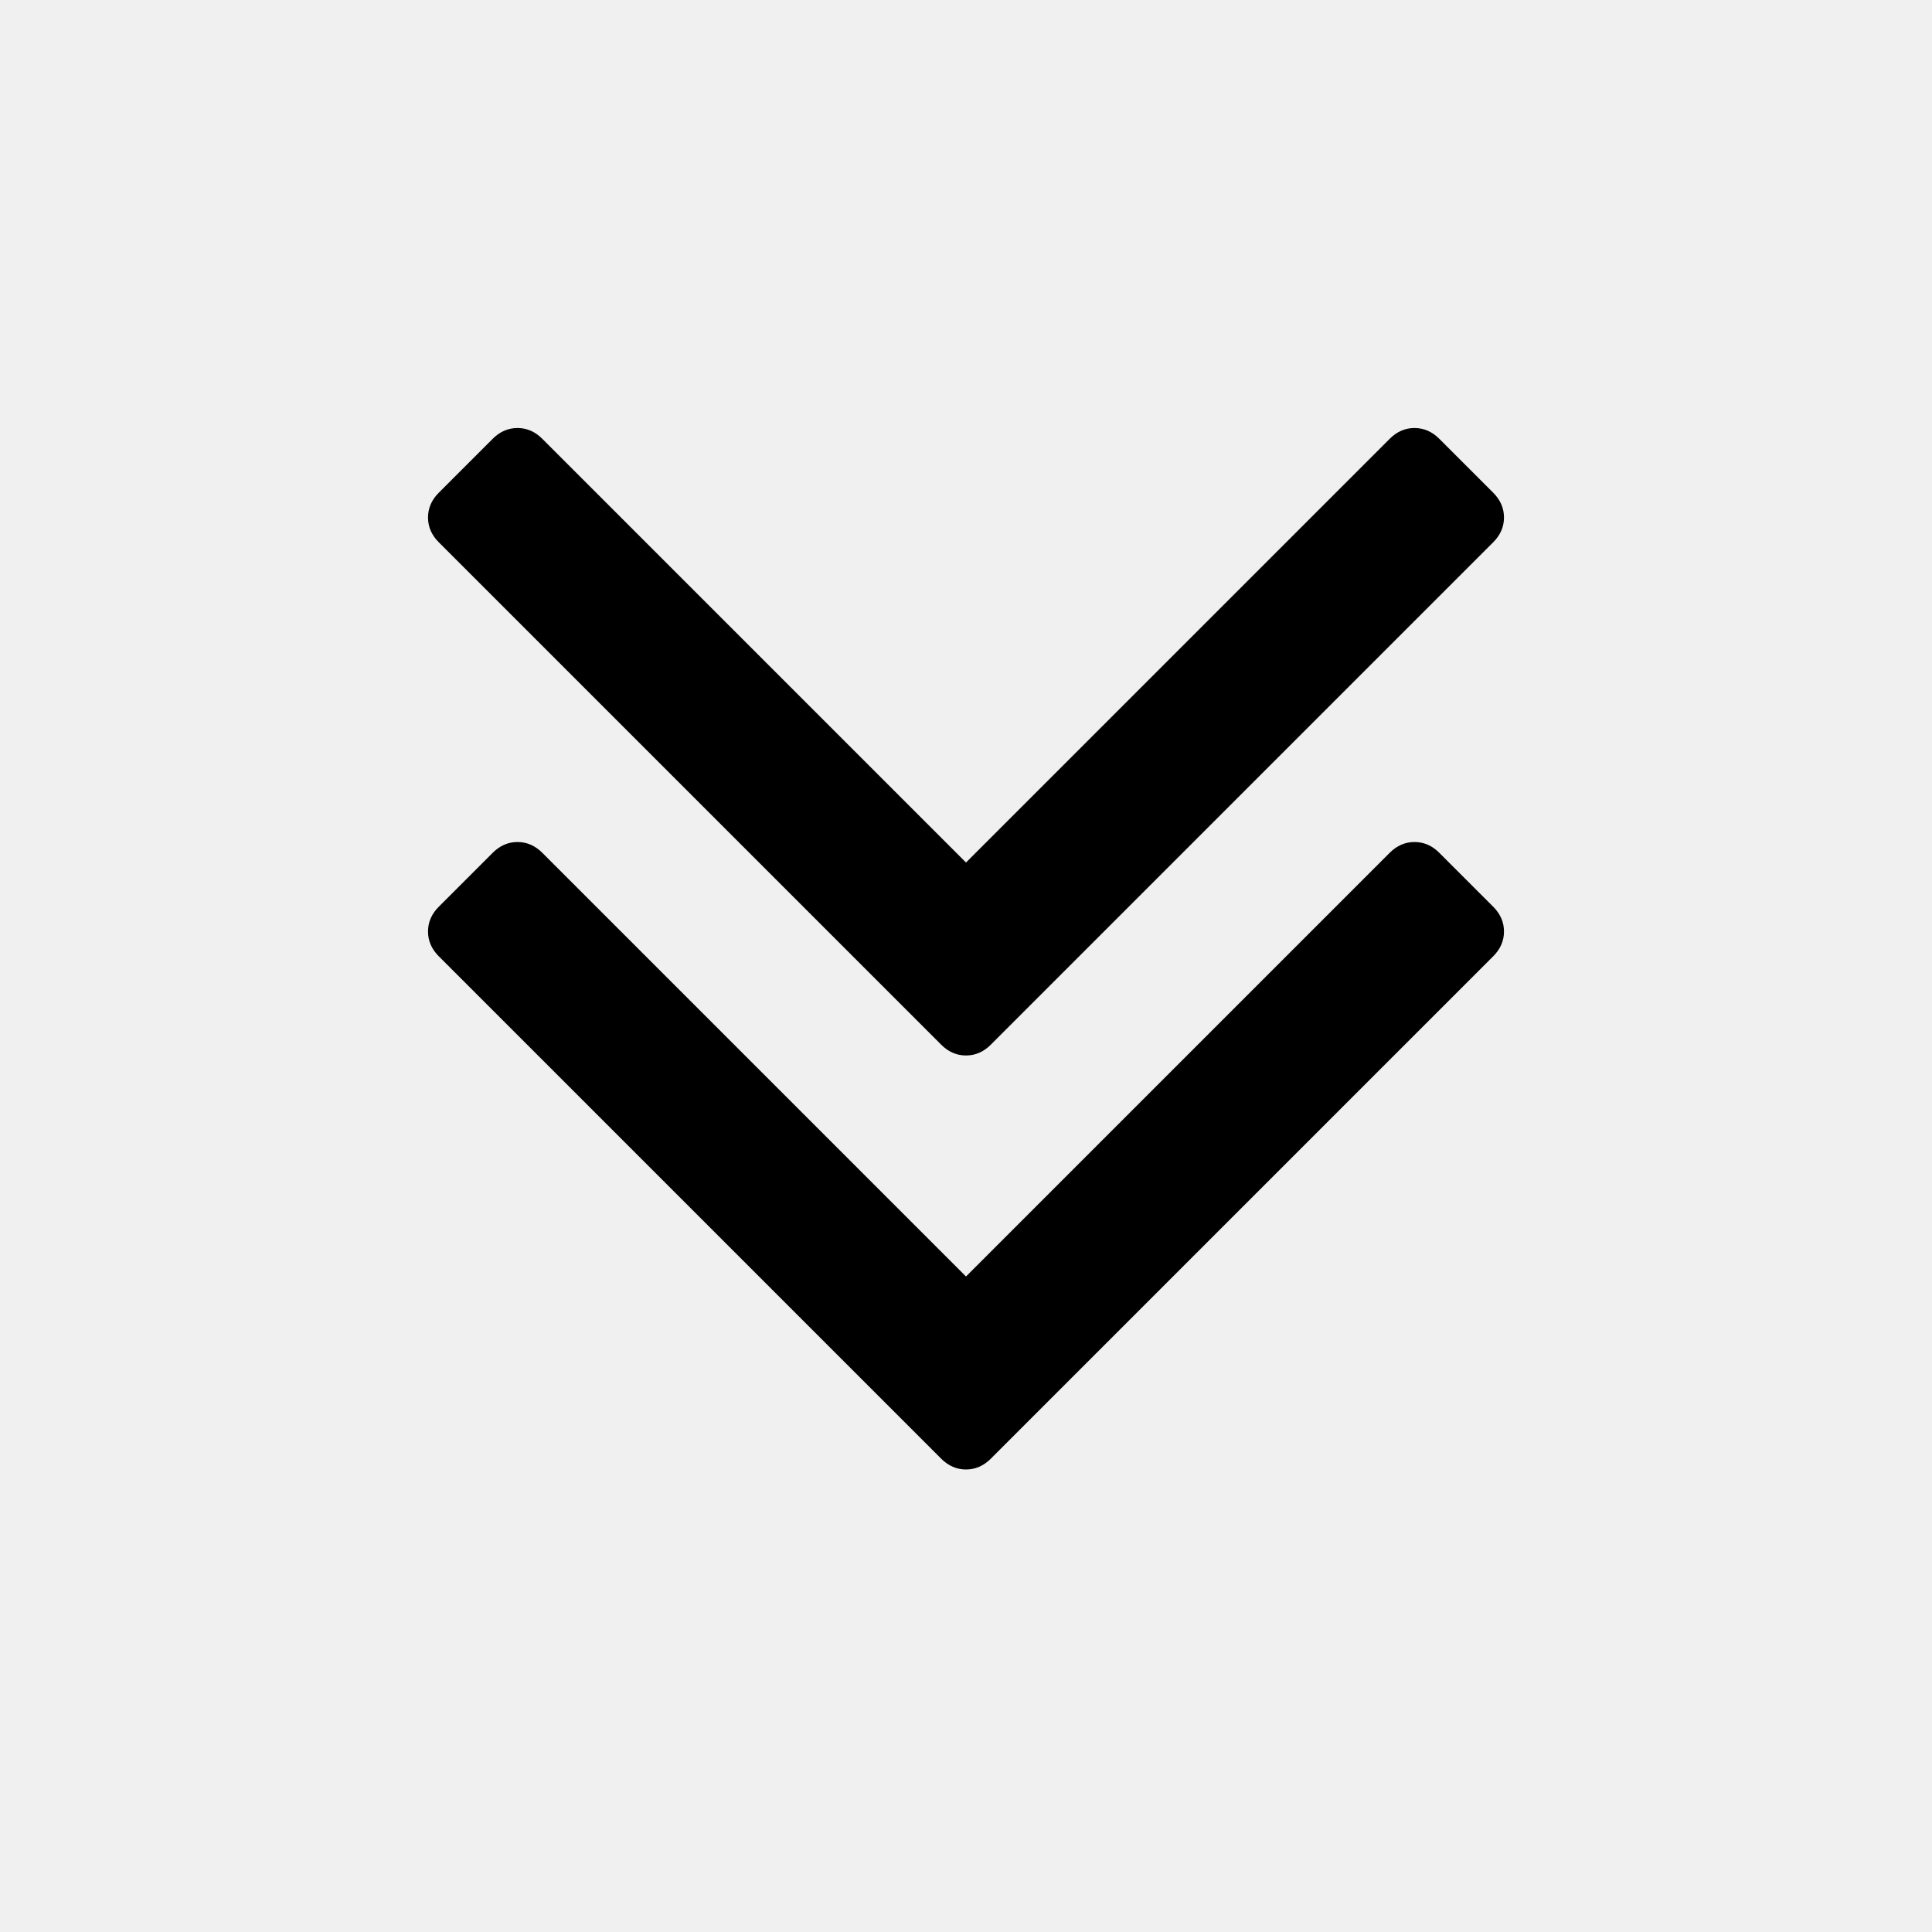
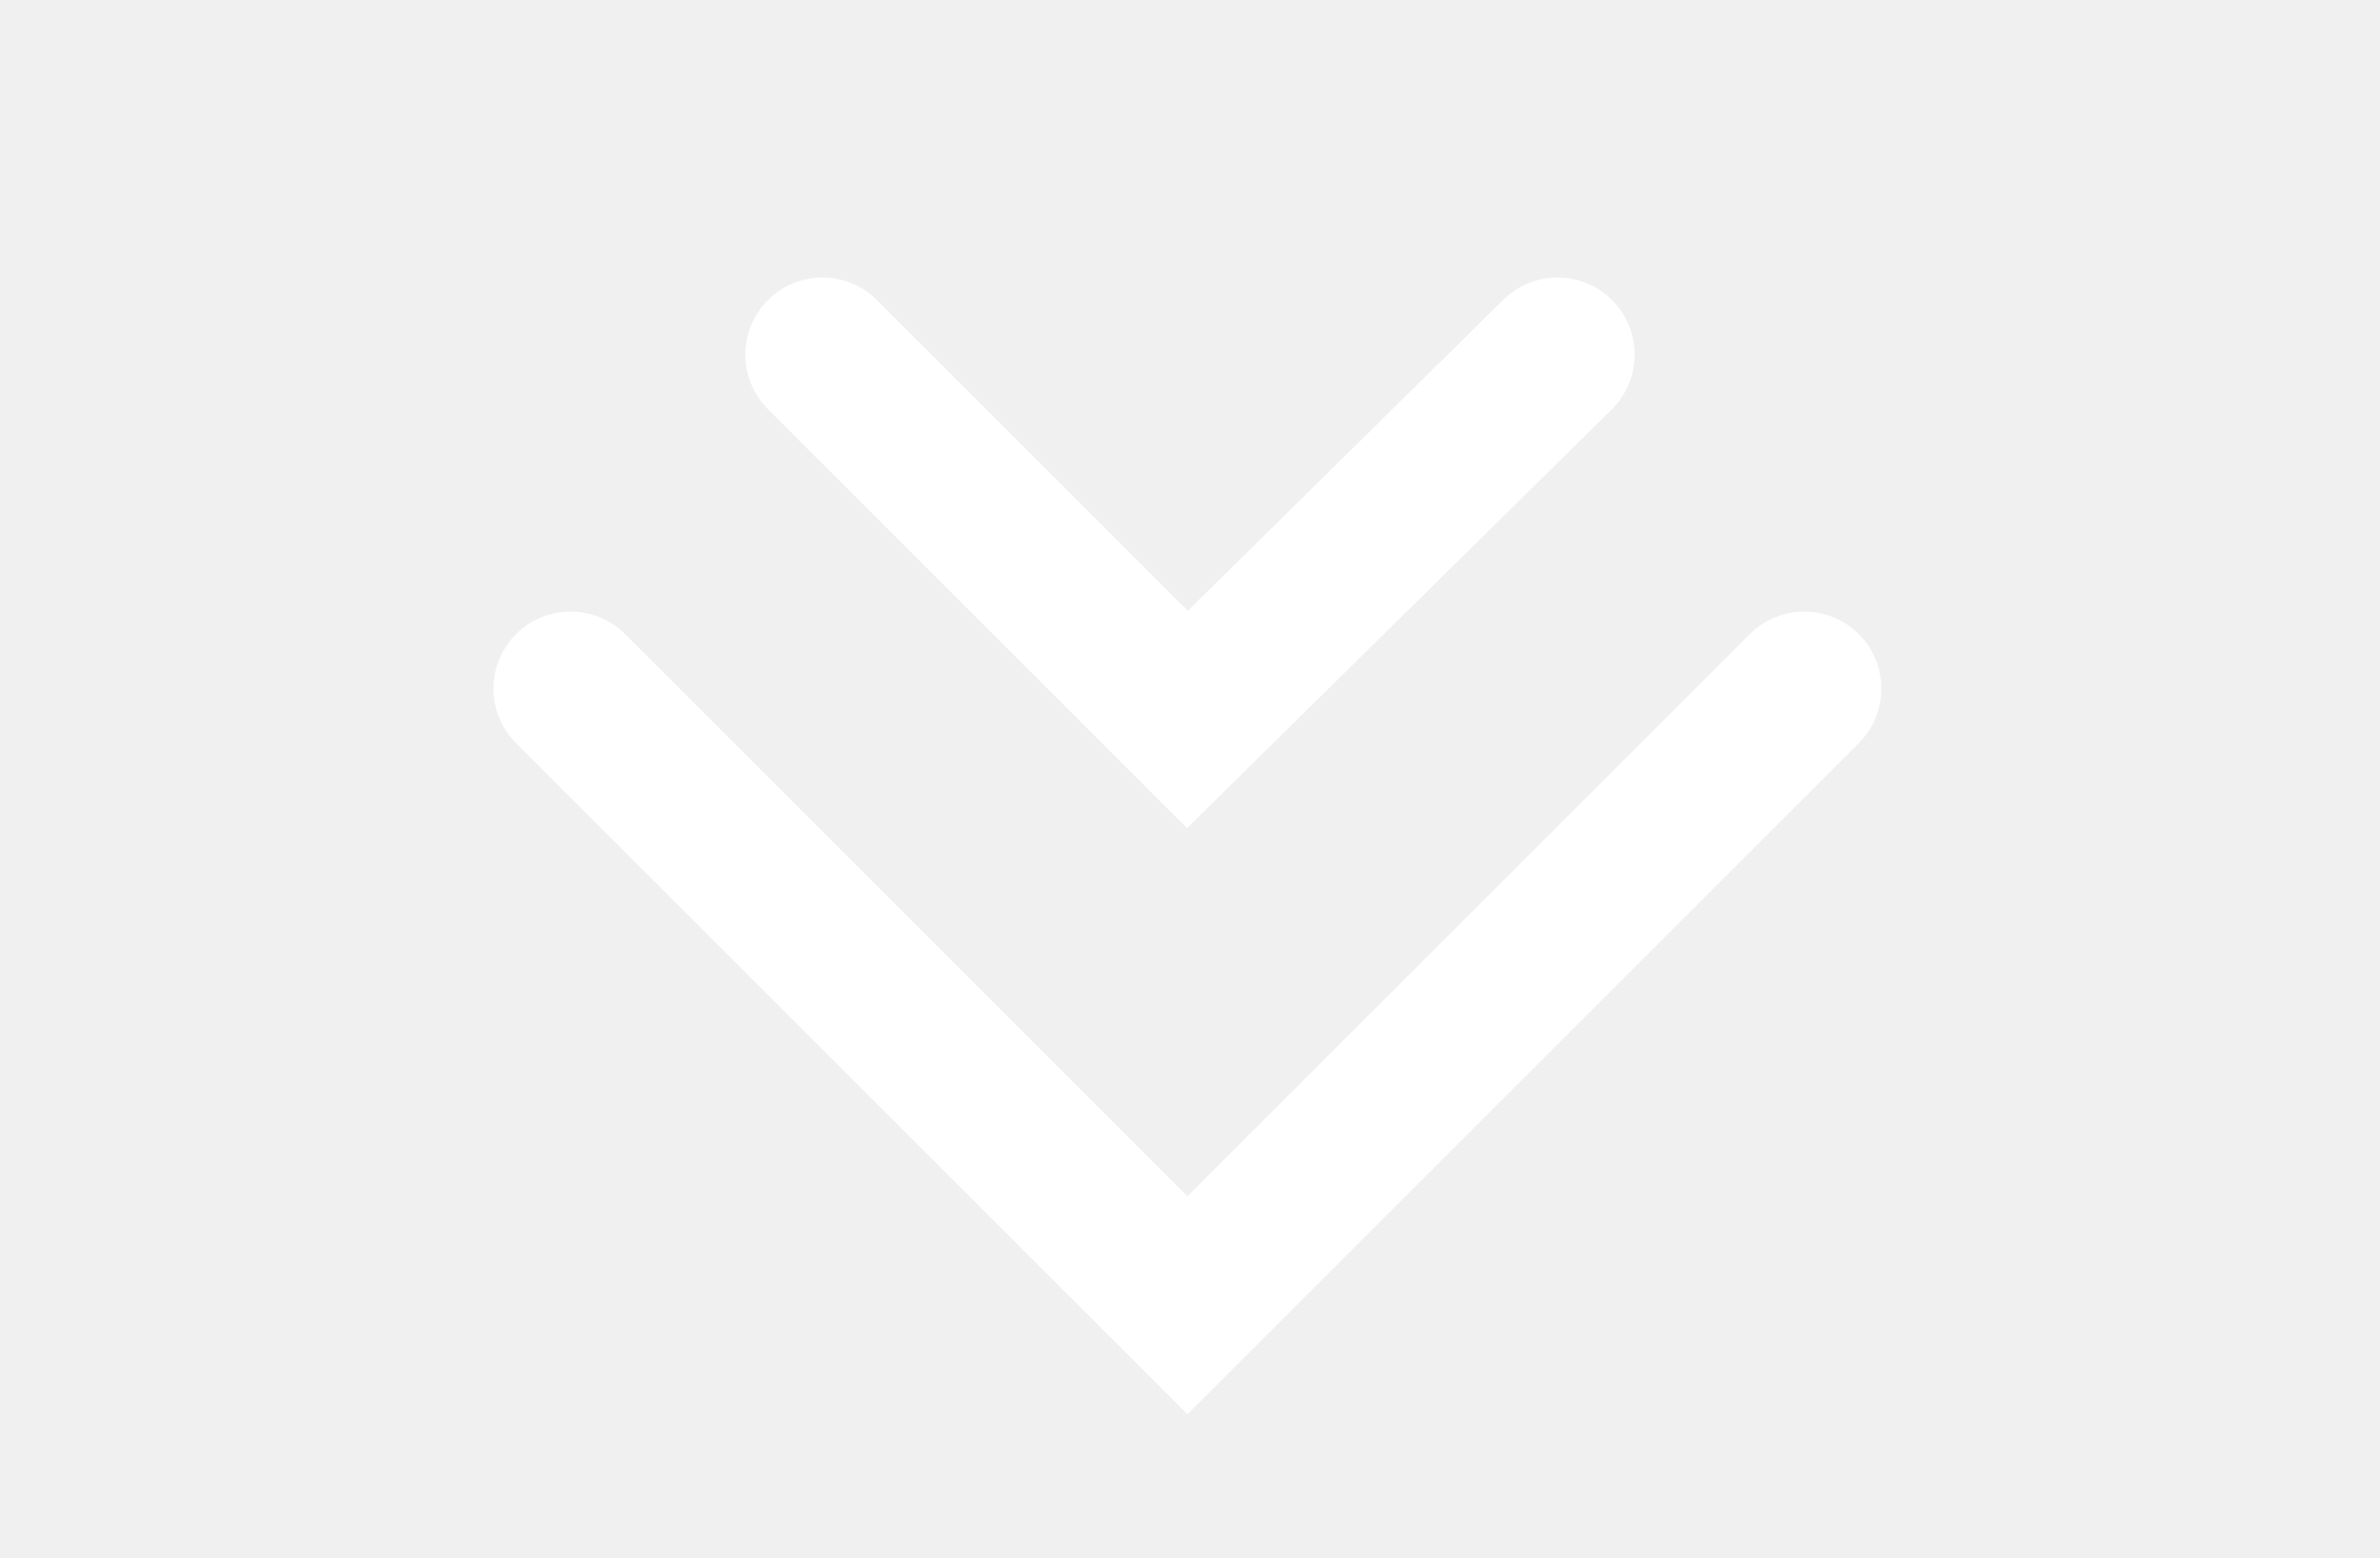
- <svg xmlns="http://www.w3.org/2000/svg" width="1792" height="1792" viewBox="0 0 1792 1792">
-   <path d="M1395 864q0 13-10 23l-466 466q-10 10-23 10t-23-10l-466-466q-10-10-10-23t10-23l50-50q10-10 23-10t23 10l393 393 393-393q10-10 23-10t23 10l50 50q10 10 10 23zm0-384q0 13-10 23l-466 466q-10 10-23 10t-23-10l-466-466q-10-10-10-23t10-23l50-50q10-10 23-10t23 10l393 393 393-393q10-10 23-10t23 10l50 50q10 10 10 23z" />
+ <svg xmlns="http://www.w3.org/2000/svg" version="1.1" id="Layer_1" x="0px" y="0px" viewBox="0 0 46.3 30.3" style="enable-background:new 0 0 46.3 30.3;" xml:space="preserve">
+   <style type="text/css">
+ 	.st0{fill:none;stroke:#FFFFFF;stroke-width:3;stroke-linecap:round;stroke-miterlimit:10;}
+ </style>
+   <polyline class="st0" points="35.1,13.4 23.1,25.4 11.1,13.4 " />
+   <polyline class="st0" points="30.3,6.9 23.1,14 16,6.9 " />
</svg>
